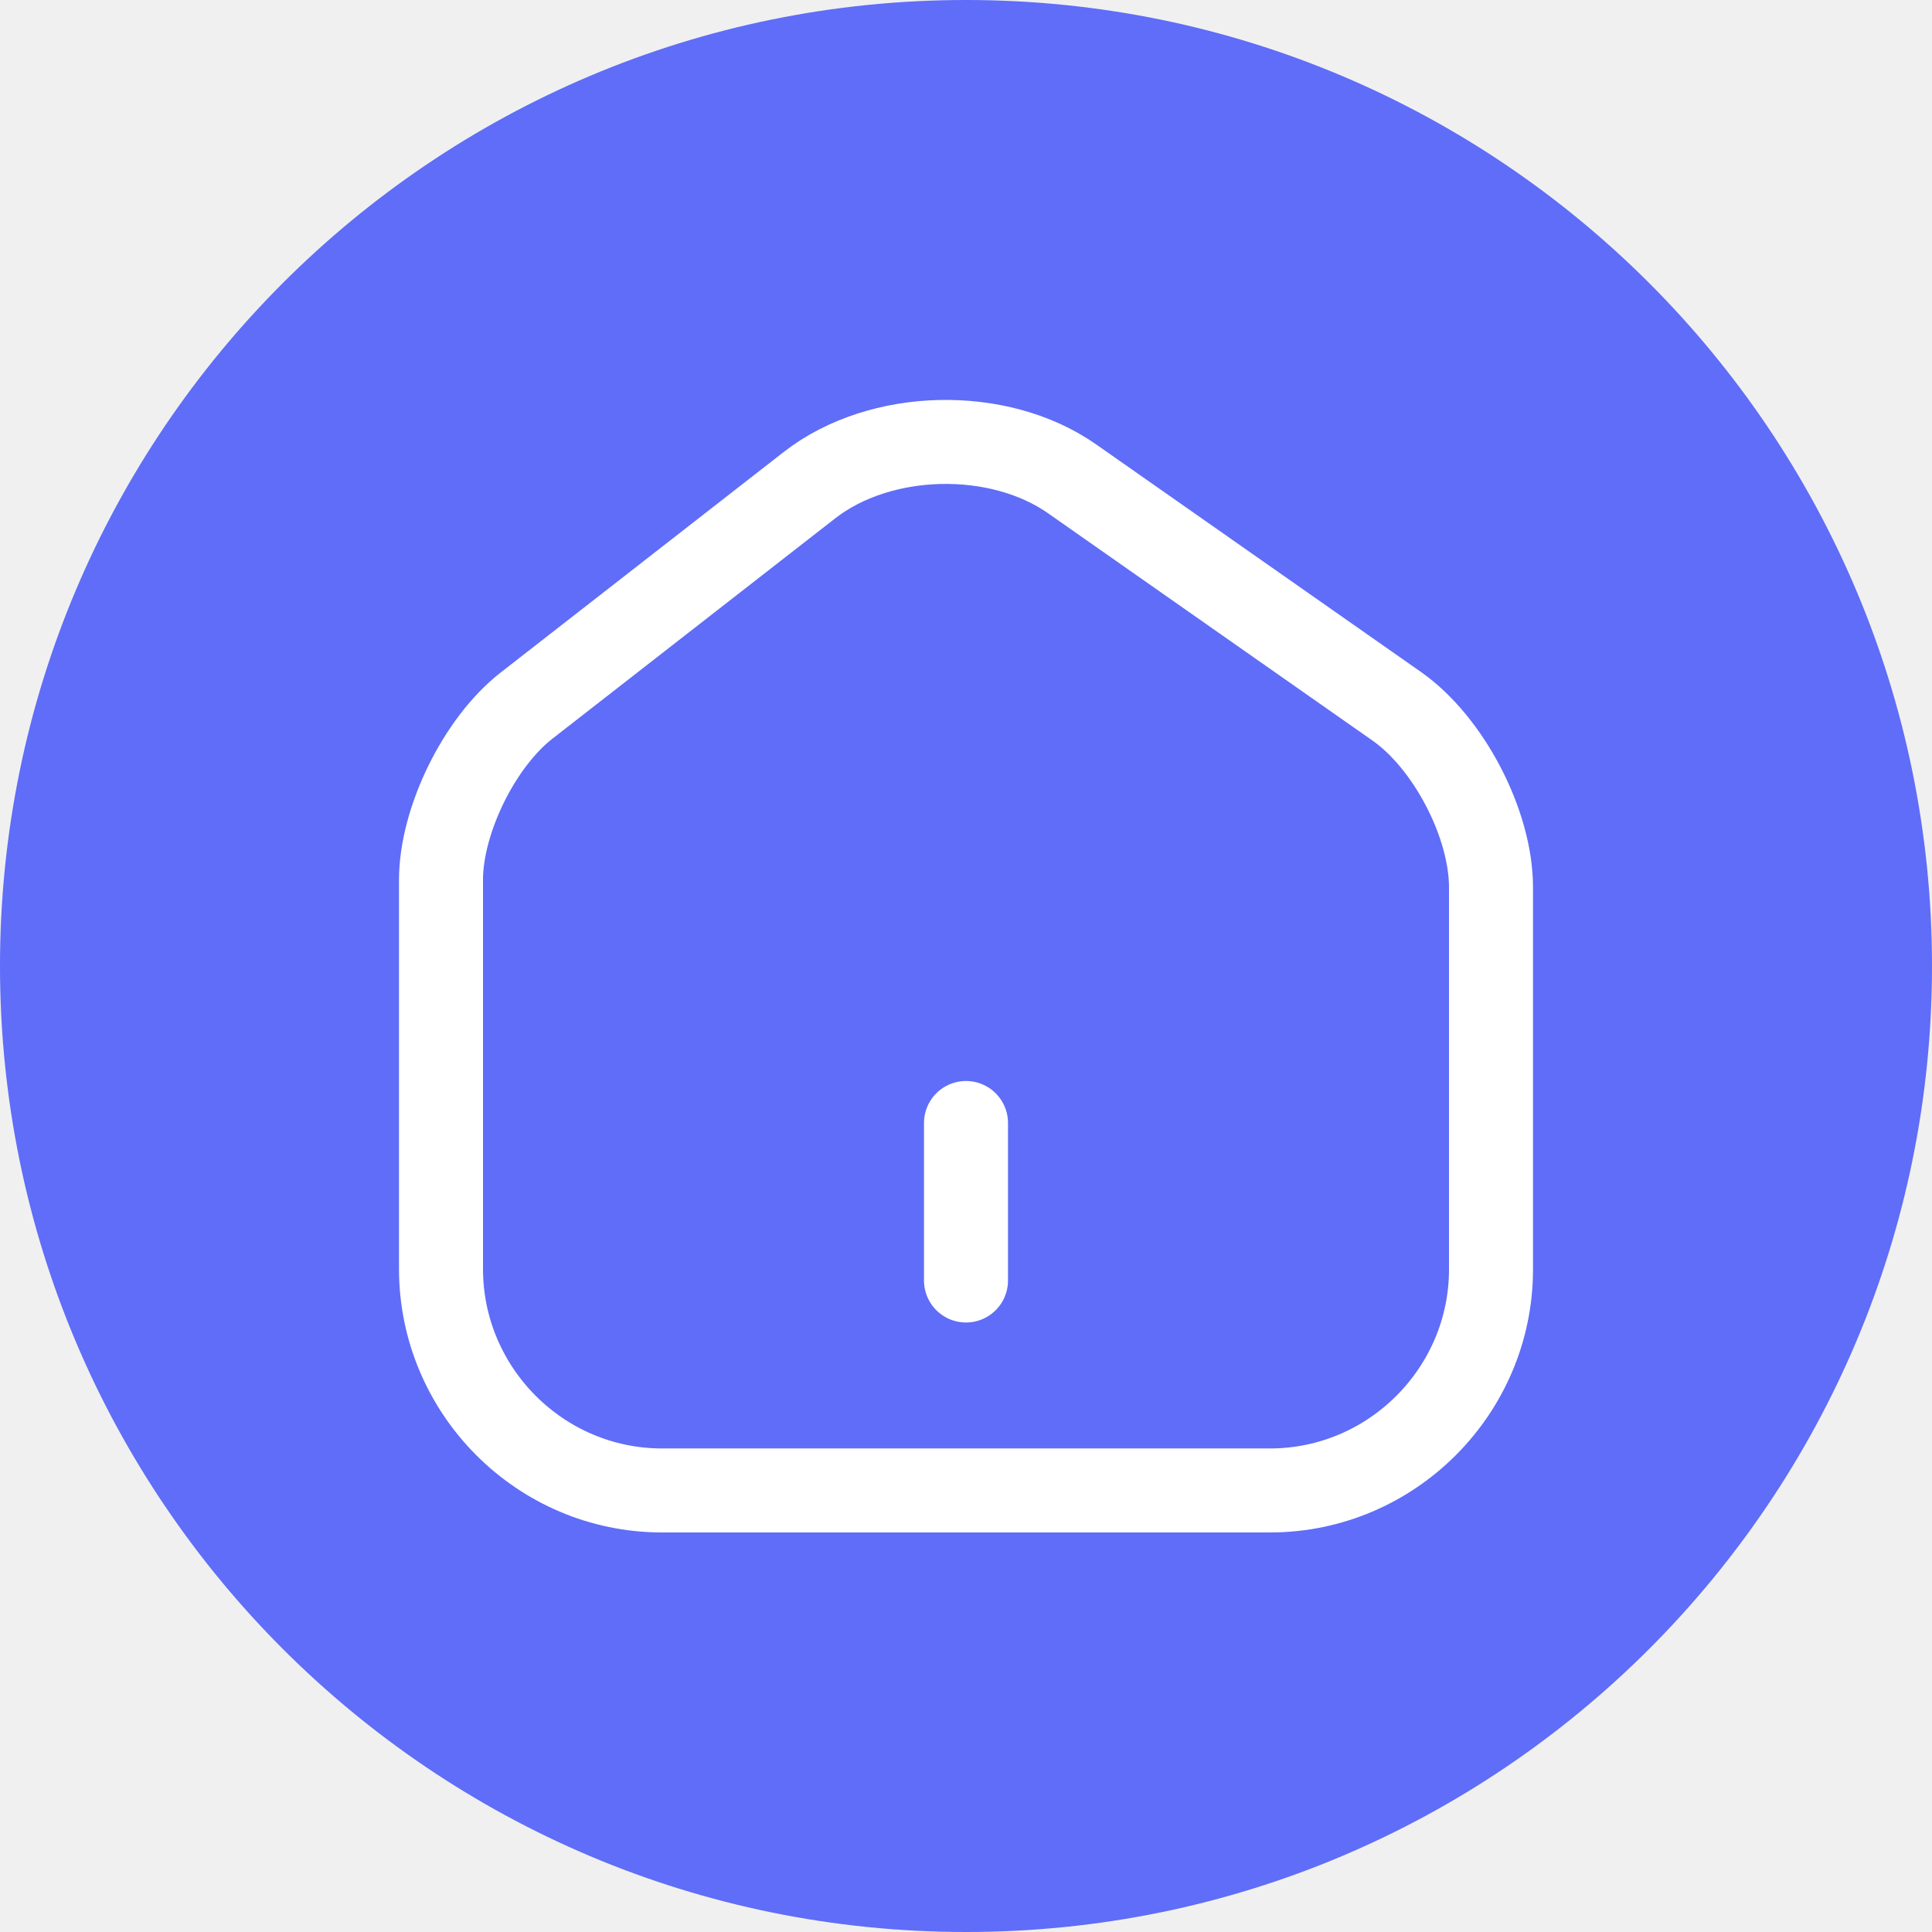
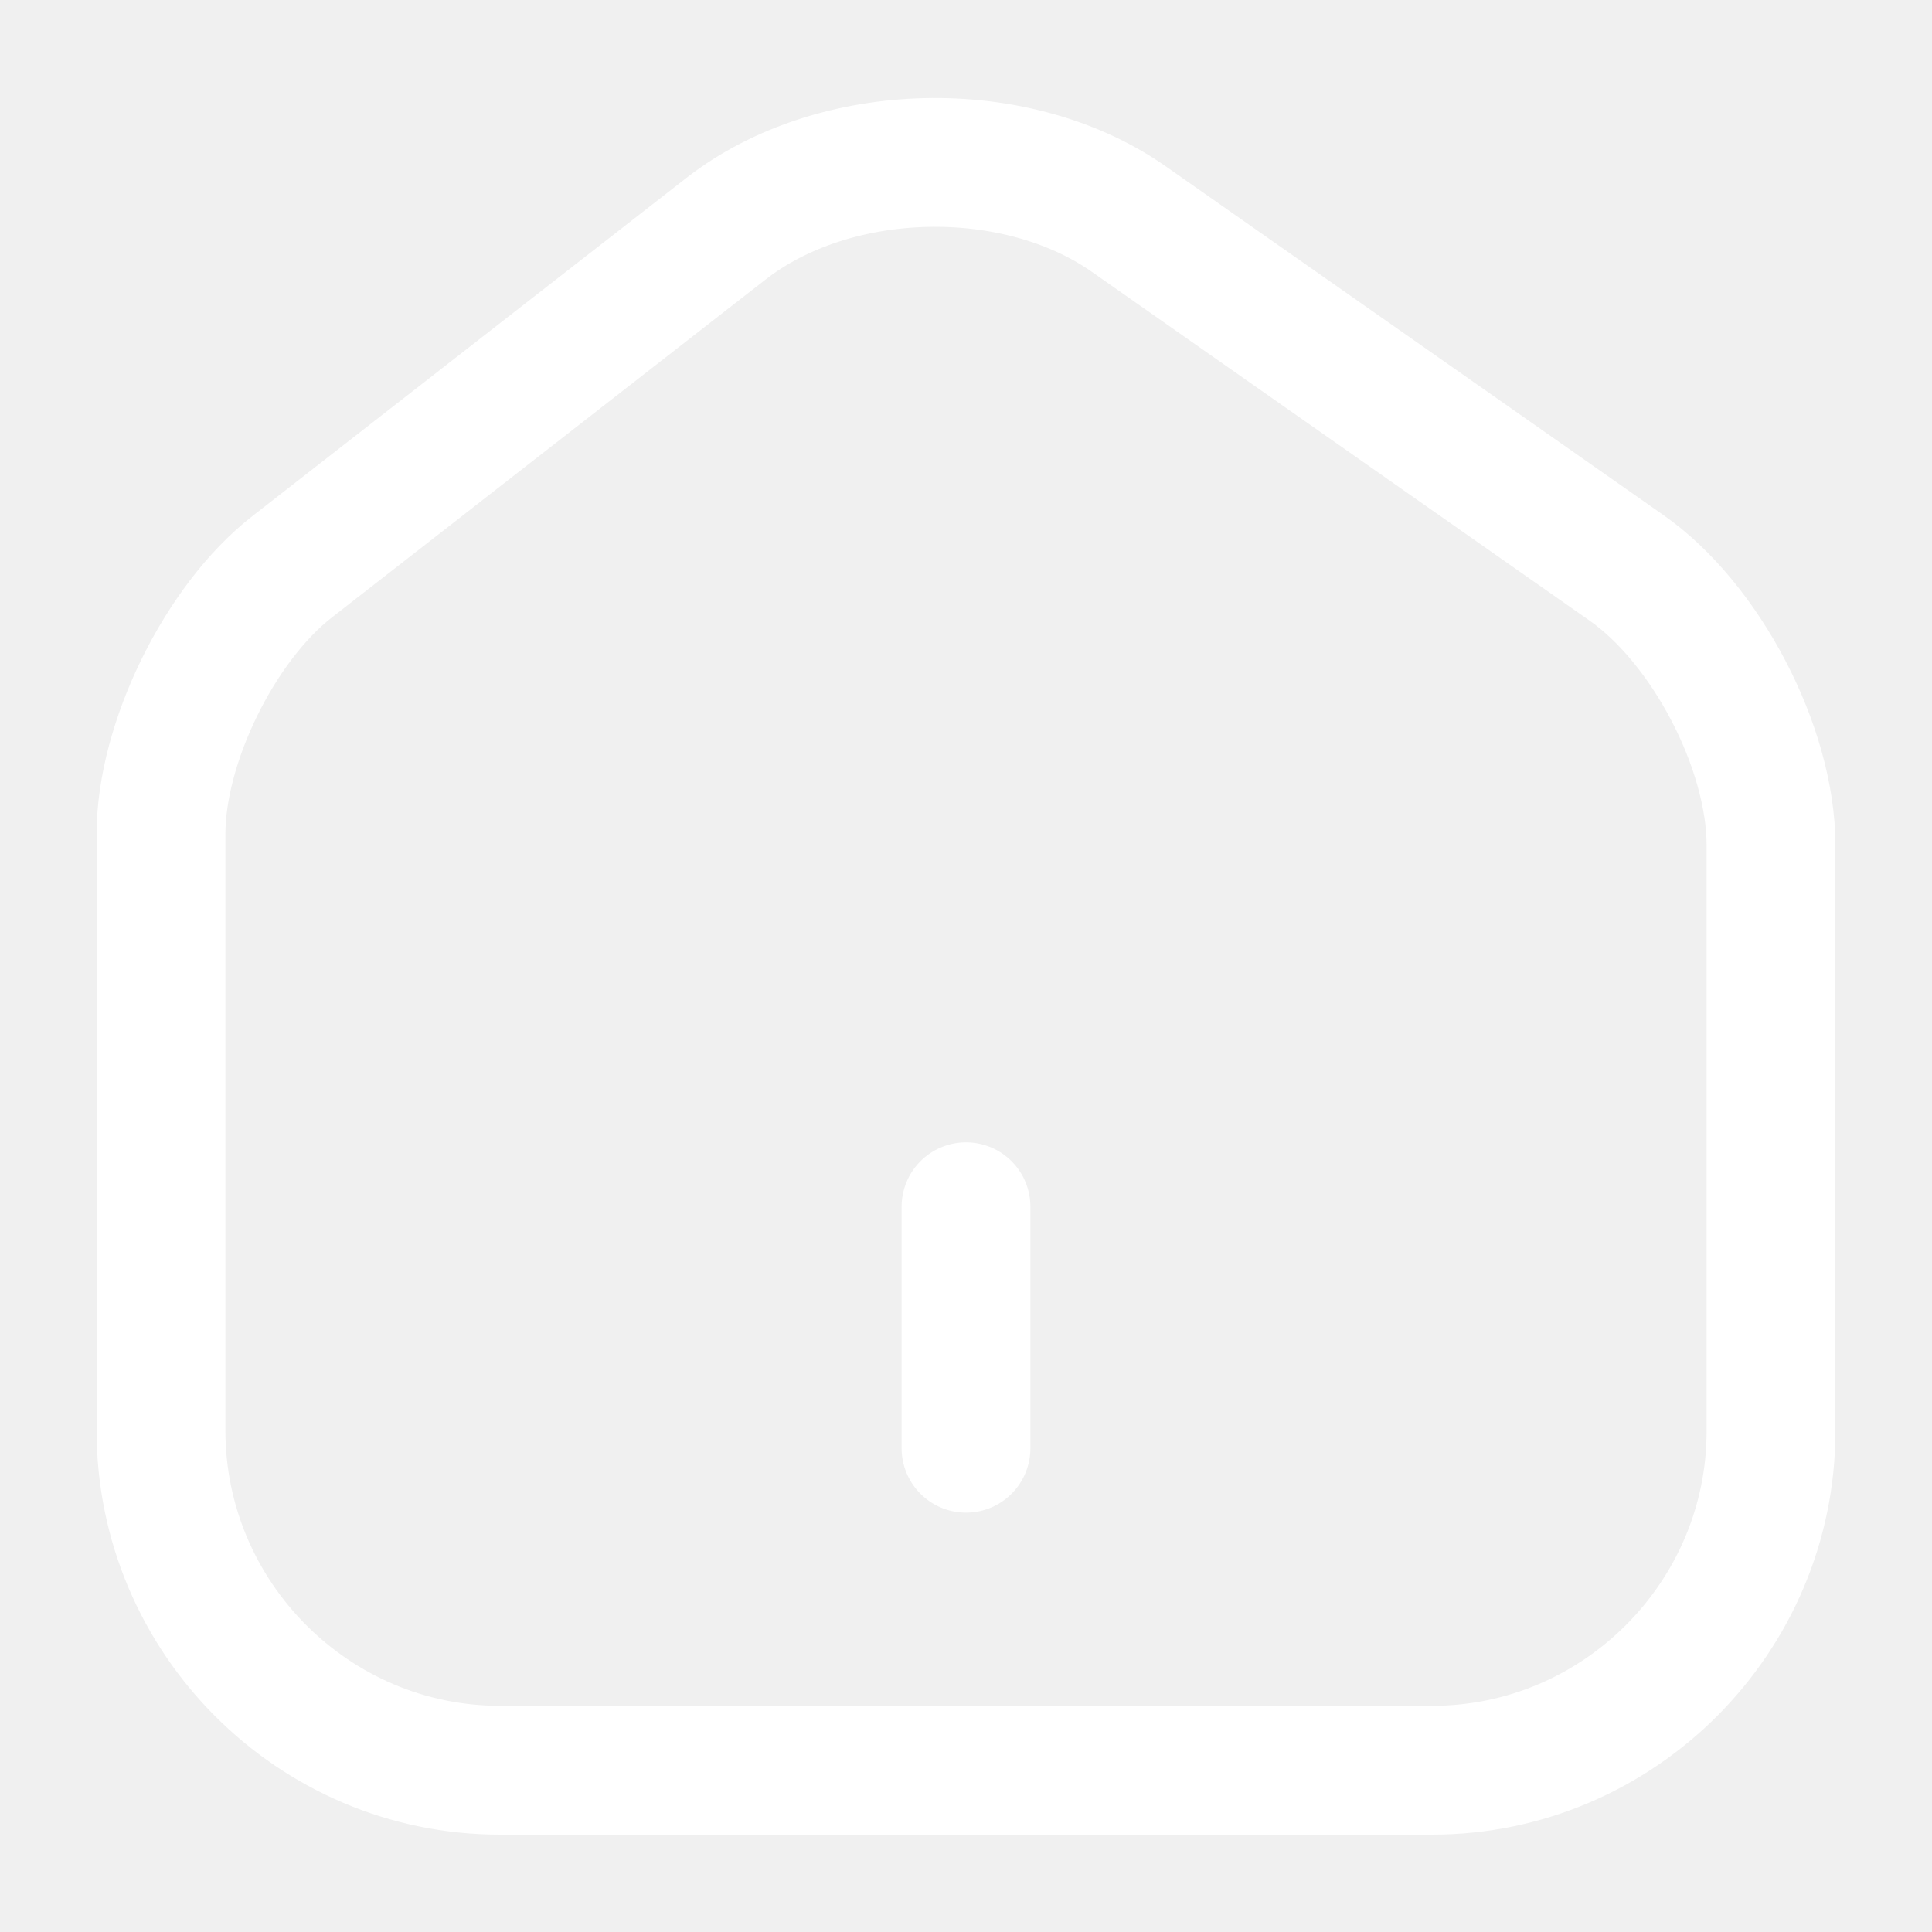
- <svg xmlns="http://www.w3.org/2000/svg" width="46" height="46" viewBox="0 0 46 46" fill="none">
-   <circle cx="23" cy="23" r="23" fill="#5F6DF8" />
-   <path d="M19.275 11.55L12.537 16.8C11.412 17.675 10.5 19.538 10.5 20.95V30.212C10.5 33.112 12.863 35.487 15.762 35.487H30.238C33.138 35.487 35.5 33.112 35.5 30.225V21.125C35.5 19.613 34.487 17.675 33.25 16.812L25.525 11.4C23.775 10.175 20.962 10.238 19.275 11.55Z" stroke="white" stroke-width="2" stroke-linecap="round" stroke-linejoin="round" />
-   <path d="M23 30.488V26.738" stroke="white" stroke-width="2" stroke-linecap="round" stroke-linejoin="round" />
+ <svg xmlns="http://www.w3.org/2000/svg" width="30" height="30" viewBox="0 0 30 30" fill="none">
+   <path d="M11.275 3.55L4.537 8.8C3.413 9.675 2.5 11.537 2.5 12.95V22.212C2.5 25.113 4.862 27.488 7.763 27.488H22.238C25.137 27.488 27.5 25.113 27.5 22.225V13.125C27.5 11.613 26.488 9.675 25.25 8.813L17.525 3.4C15.775 2.175 12.963 2.238 11.275 3.55Z" stroke="white" stroke-width="2" stroke-linecap="round" stroke-linejoin="round" />
+   <path d="M15 22.488V18.738" stroke="white" stroke-width="2" stroke-linecap="round" stroke-linejoin="round" />
</svg>
